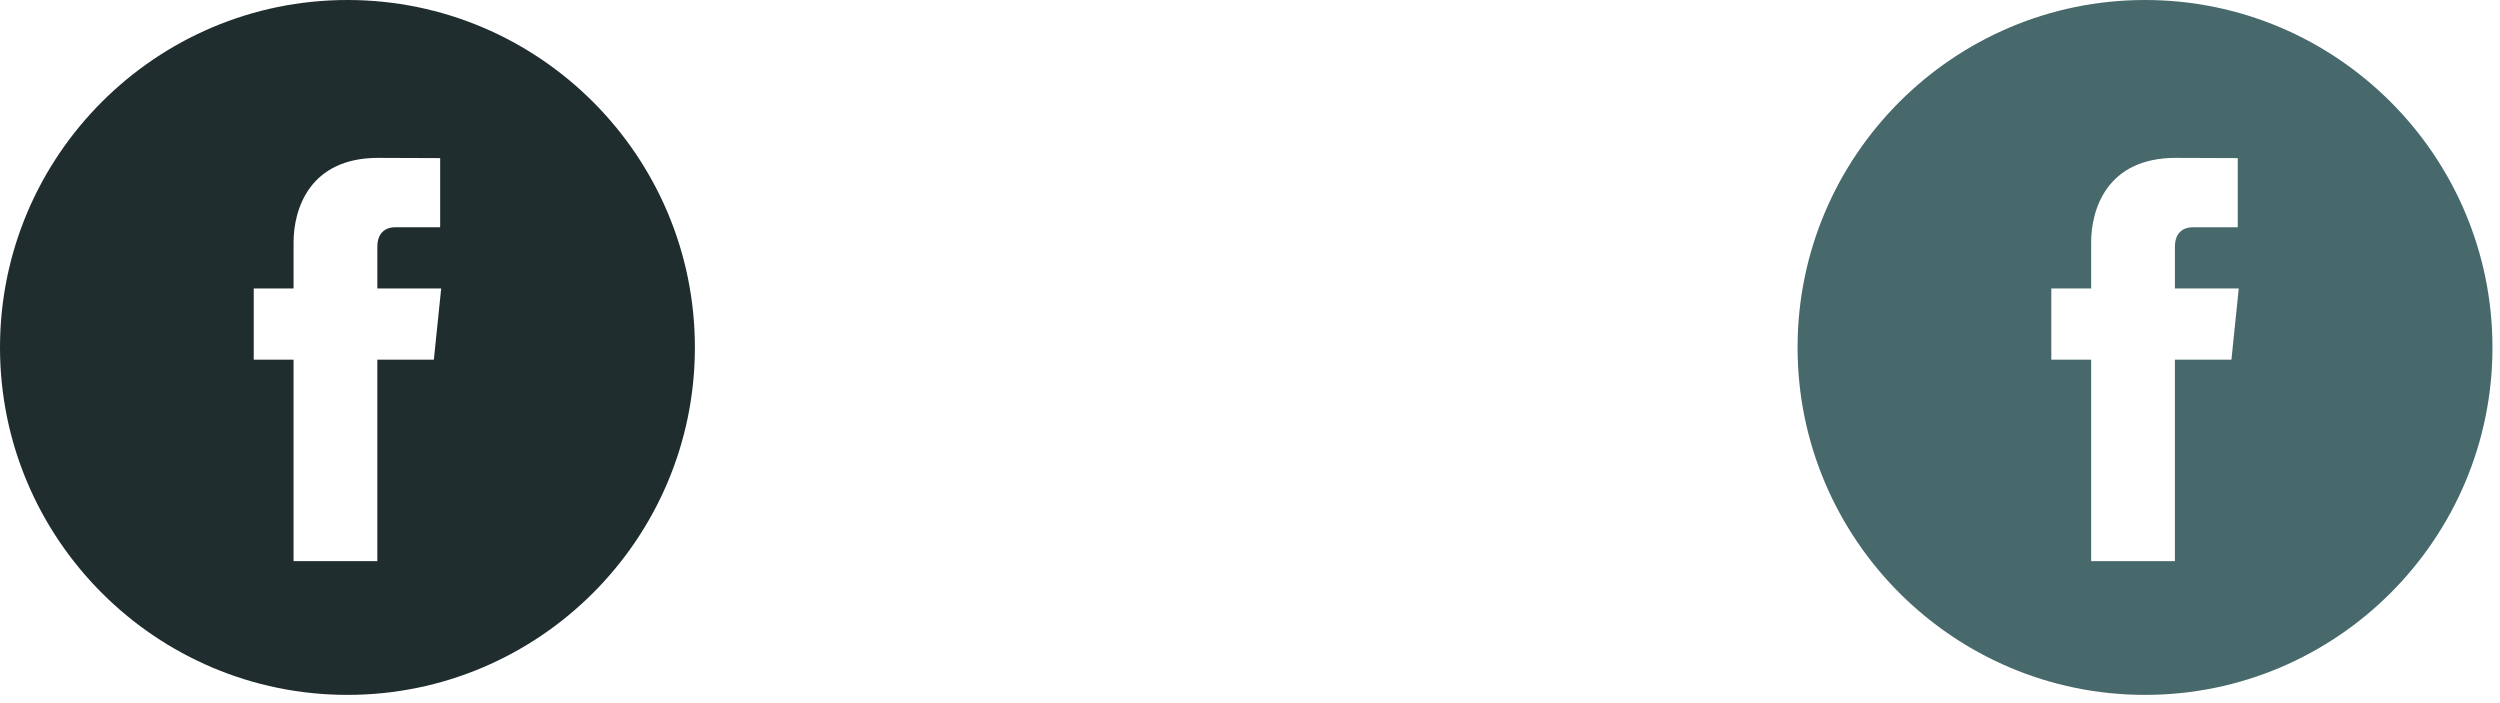
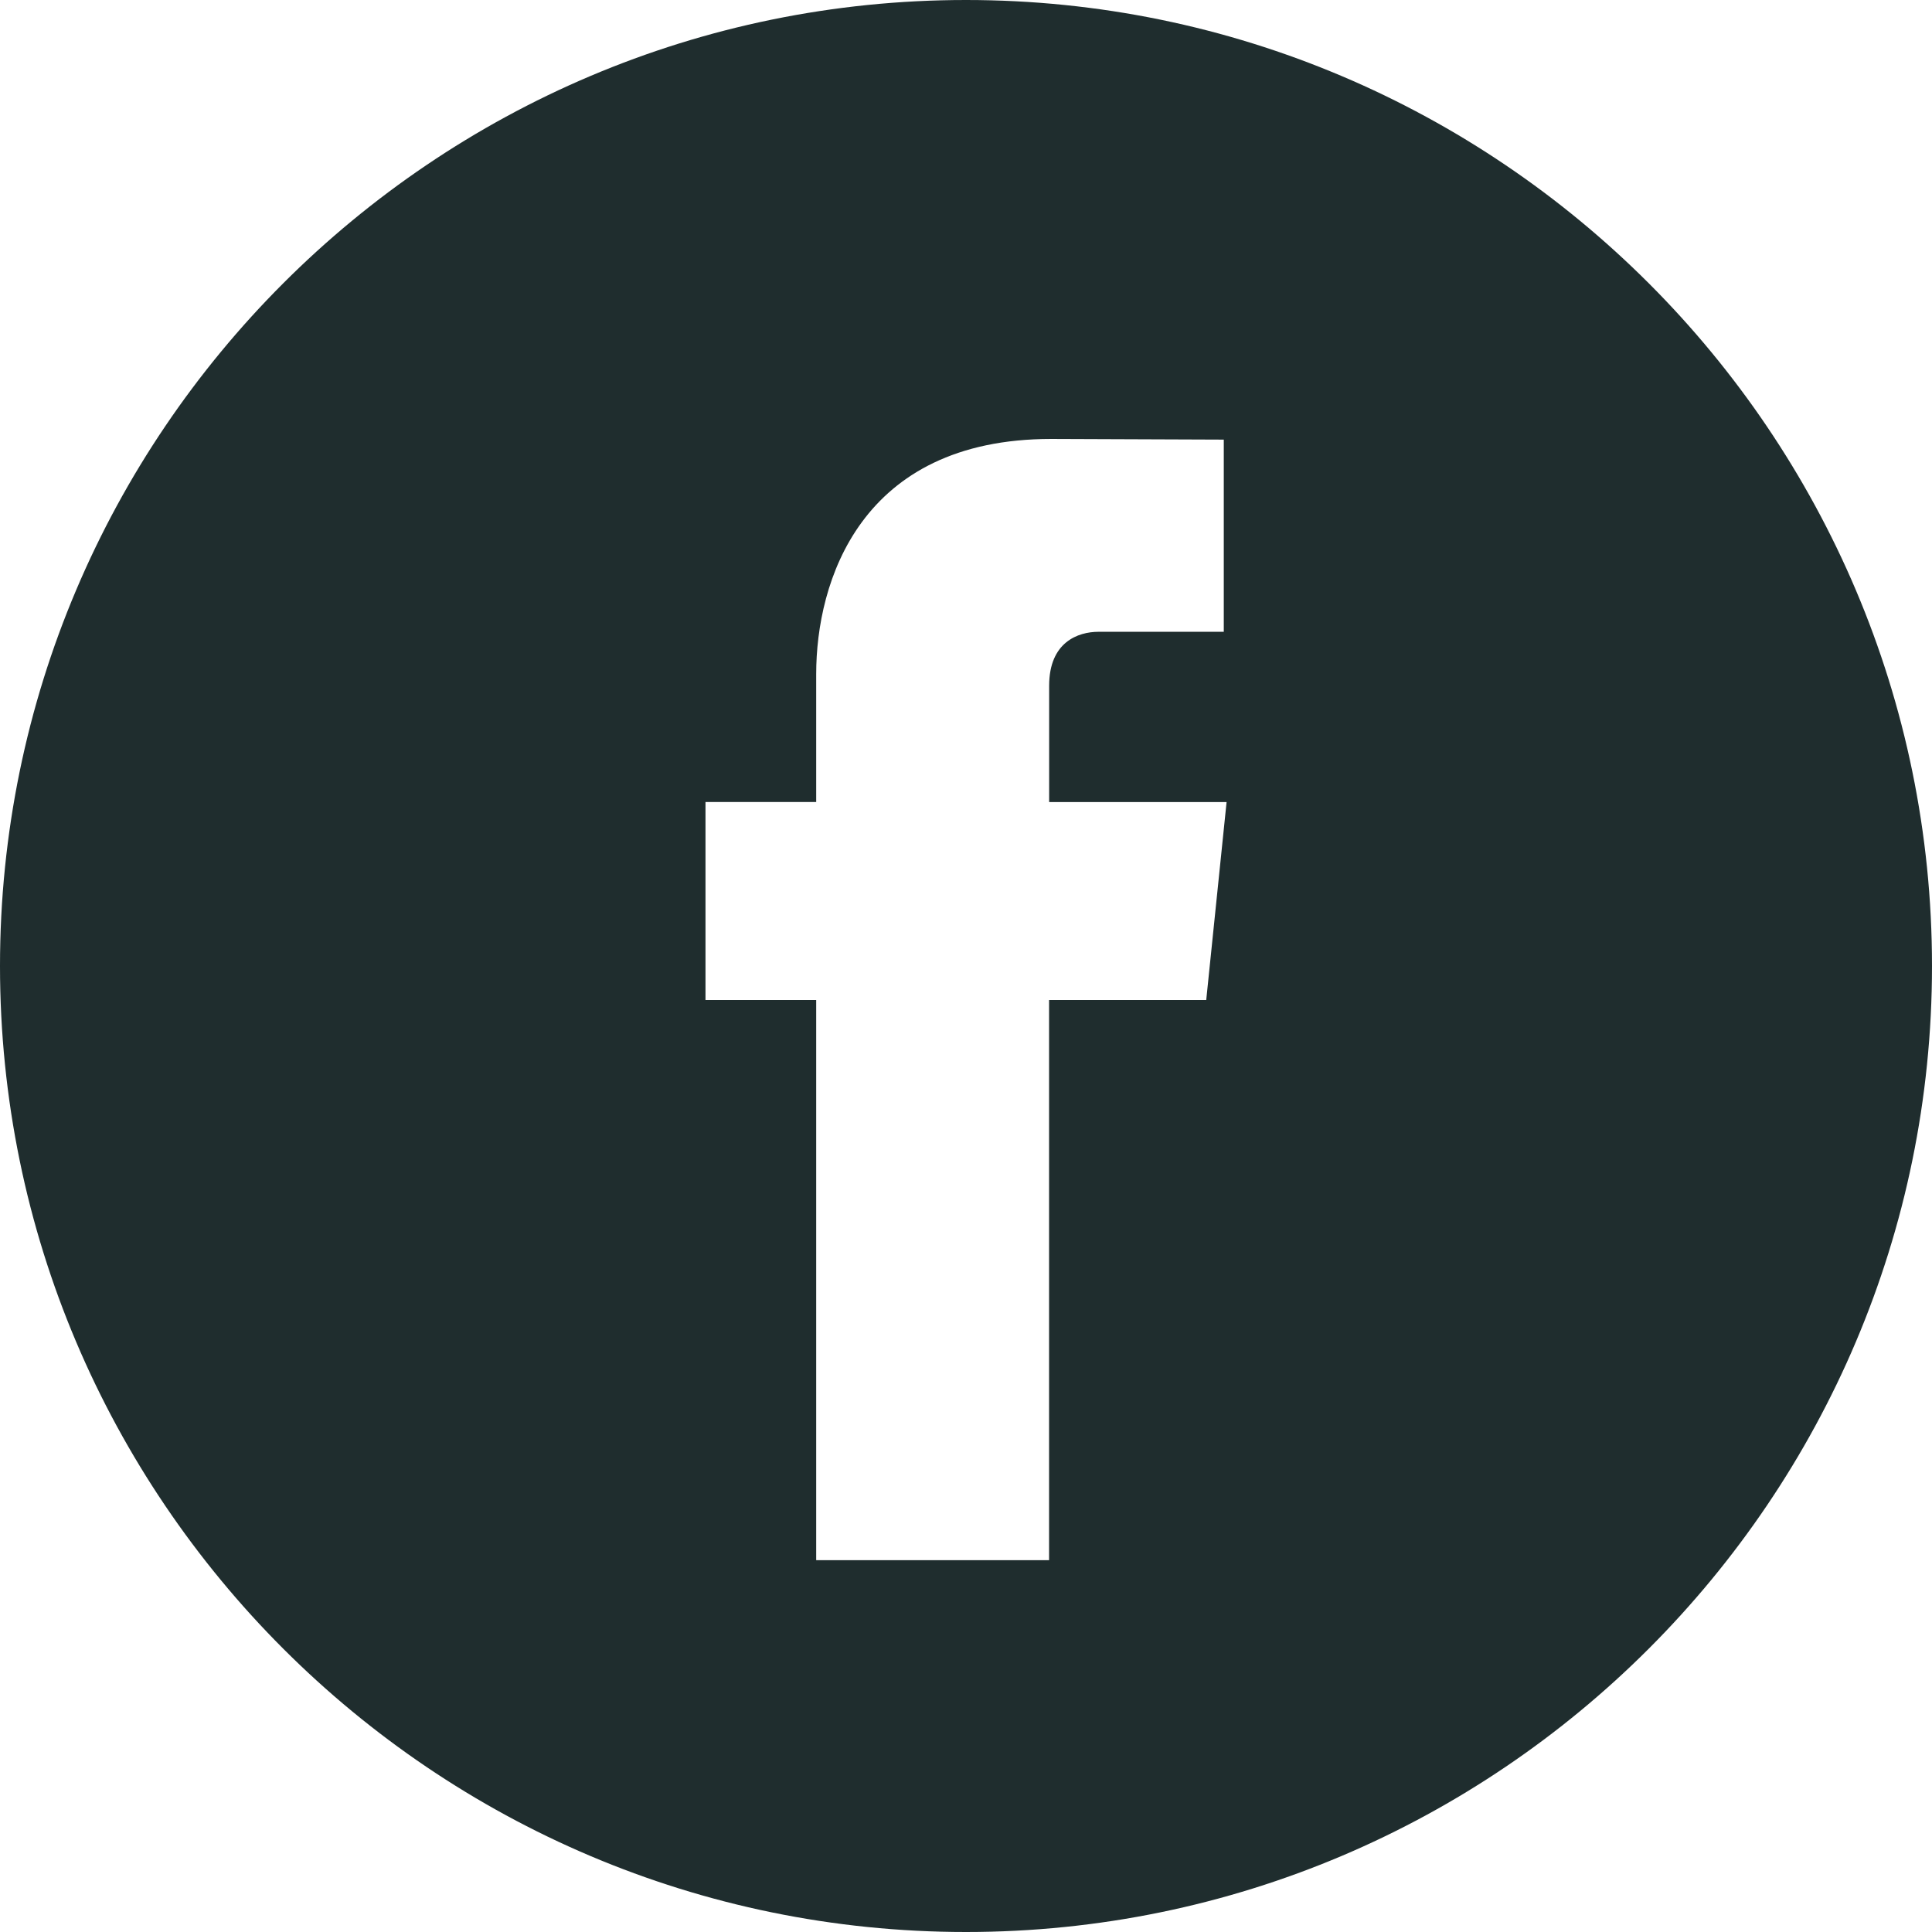
- <svg xmlns="http://www.w3.org/2000/svg" width="494.714" height="139">
-   <rect width="100%" height="100%" fill="none" />
-   <g class="currentLayer">
-     <path d="M68.755 0C30.843 0 0 30.843 0 68.755c0 37.908 30.843 68.754 68.755 68.754 37.908 0 68.754-30.846 68.754-68.754C137.51 30.843 106.67 0 68.755 0zm17.098 71.175H74.667v39.87H58.092v-39.87h-7.879v-14.09h7.88V47.97c0-6.528 3.101-16.728 16.727-16.728l12.282.047v13.679h-8.915c-1.45 0-3.514.725-3.514 3.838v8.28h12.629l-1.449 14.09z" fill="#1f2d2e" />
-     <path d="M424.469 0c-37.911 0-68.755 30.843-68.755 68.755 0 37.908 30.844 68.754 68.755 68.754 37.908 0 68.754-30.846 68.754-68.754C493.223 30.843 462.383 0 424.47 0zm17.099 71.175h-11.186v39.87h-16.576v-39.87h-7.879v-14.09h7.88V47.97c0-6.528 3.101-16.728 16.727-16.728l12.283.047v13.679h-8.915c-1.452 0-3.515.725-3.515 3.838v8.28h12.629l-1.448 14.09z" fill="#48696b" class="selected" />
-   </g>
+ <svg xmlns="http://www.w3.org/2000/svg" width="512" height="512" viewBox="0 0 49.652 49.652">
+   <path d="M24.826 0C11.137 0 0 11.137 0 24.826c0 13.688 11.137 24.826 24.826 24.826 13.688 0 24.826-11.138 24.826-24.826C49.652 11.137 38.516 0 24.826 0zM31 25.7h-4.039v14.396h-5.985V25.7h-2.845v-5.088h2.845v-3.291c0-2.357 1.12-6.04 6.04-6.04l4.435.017v4.939h-3.219c-.524 0-1.269.262-1.269 1.386v2.99h4.56L31 25.7z" fill="#1f2d2e" />
</svg>
